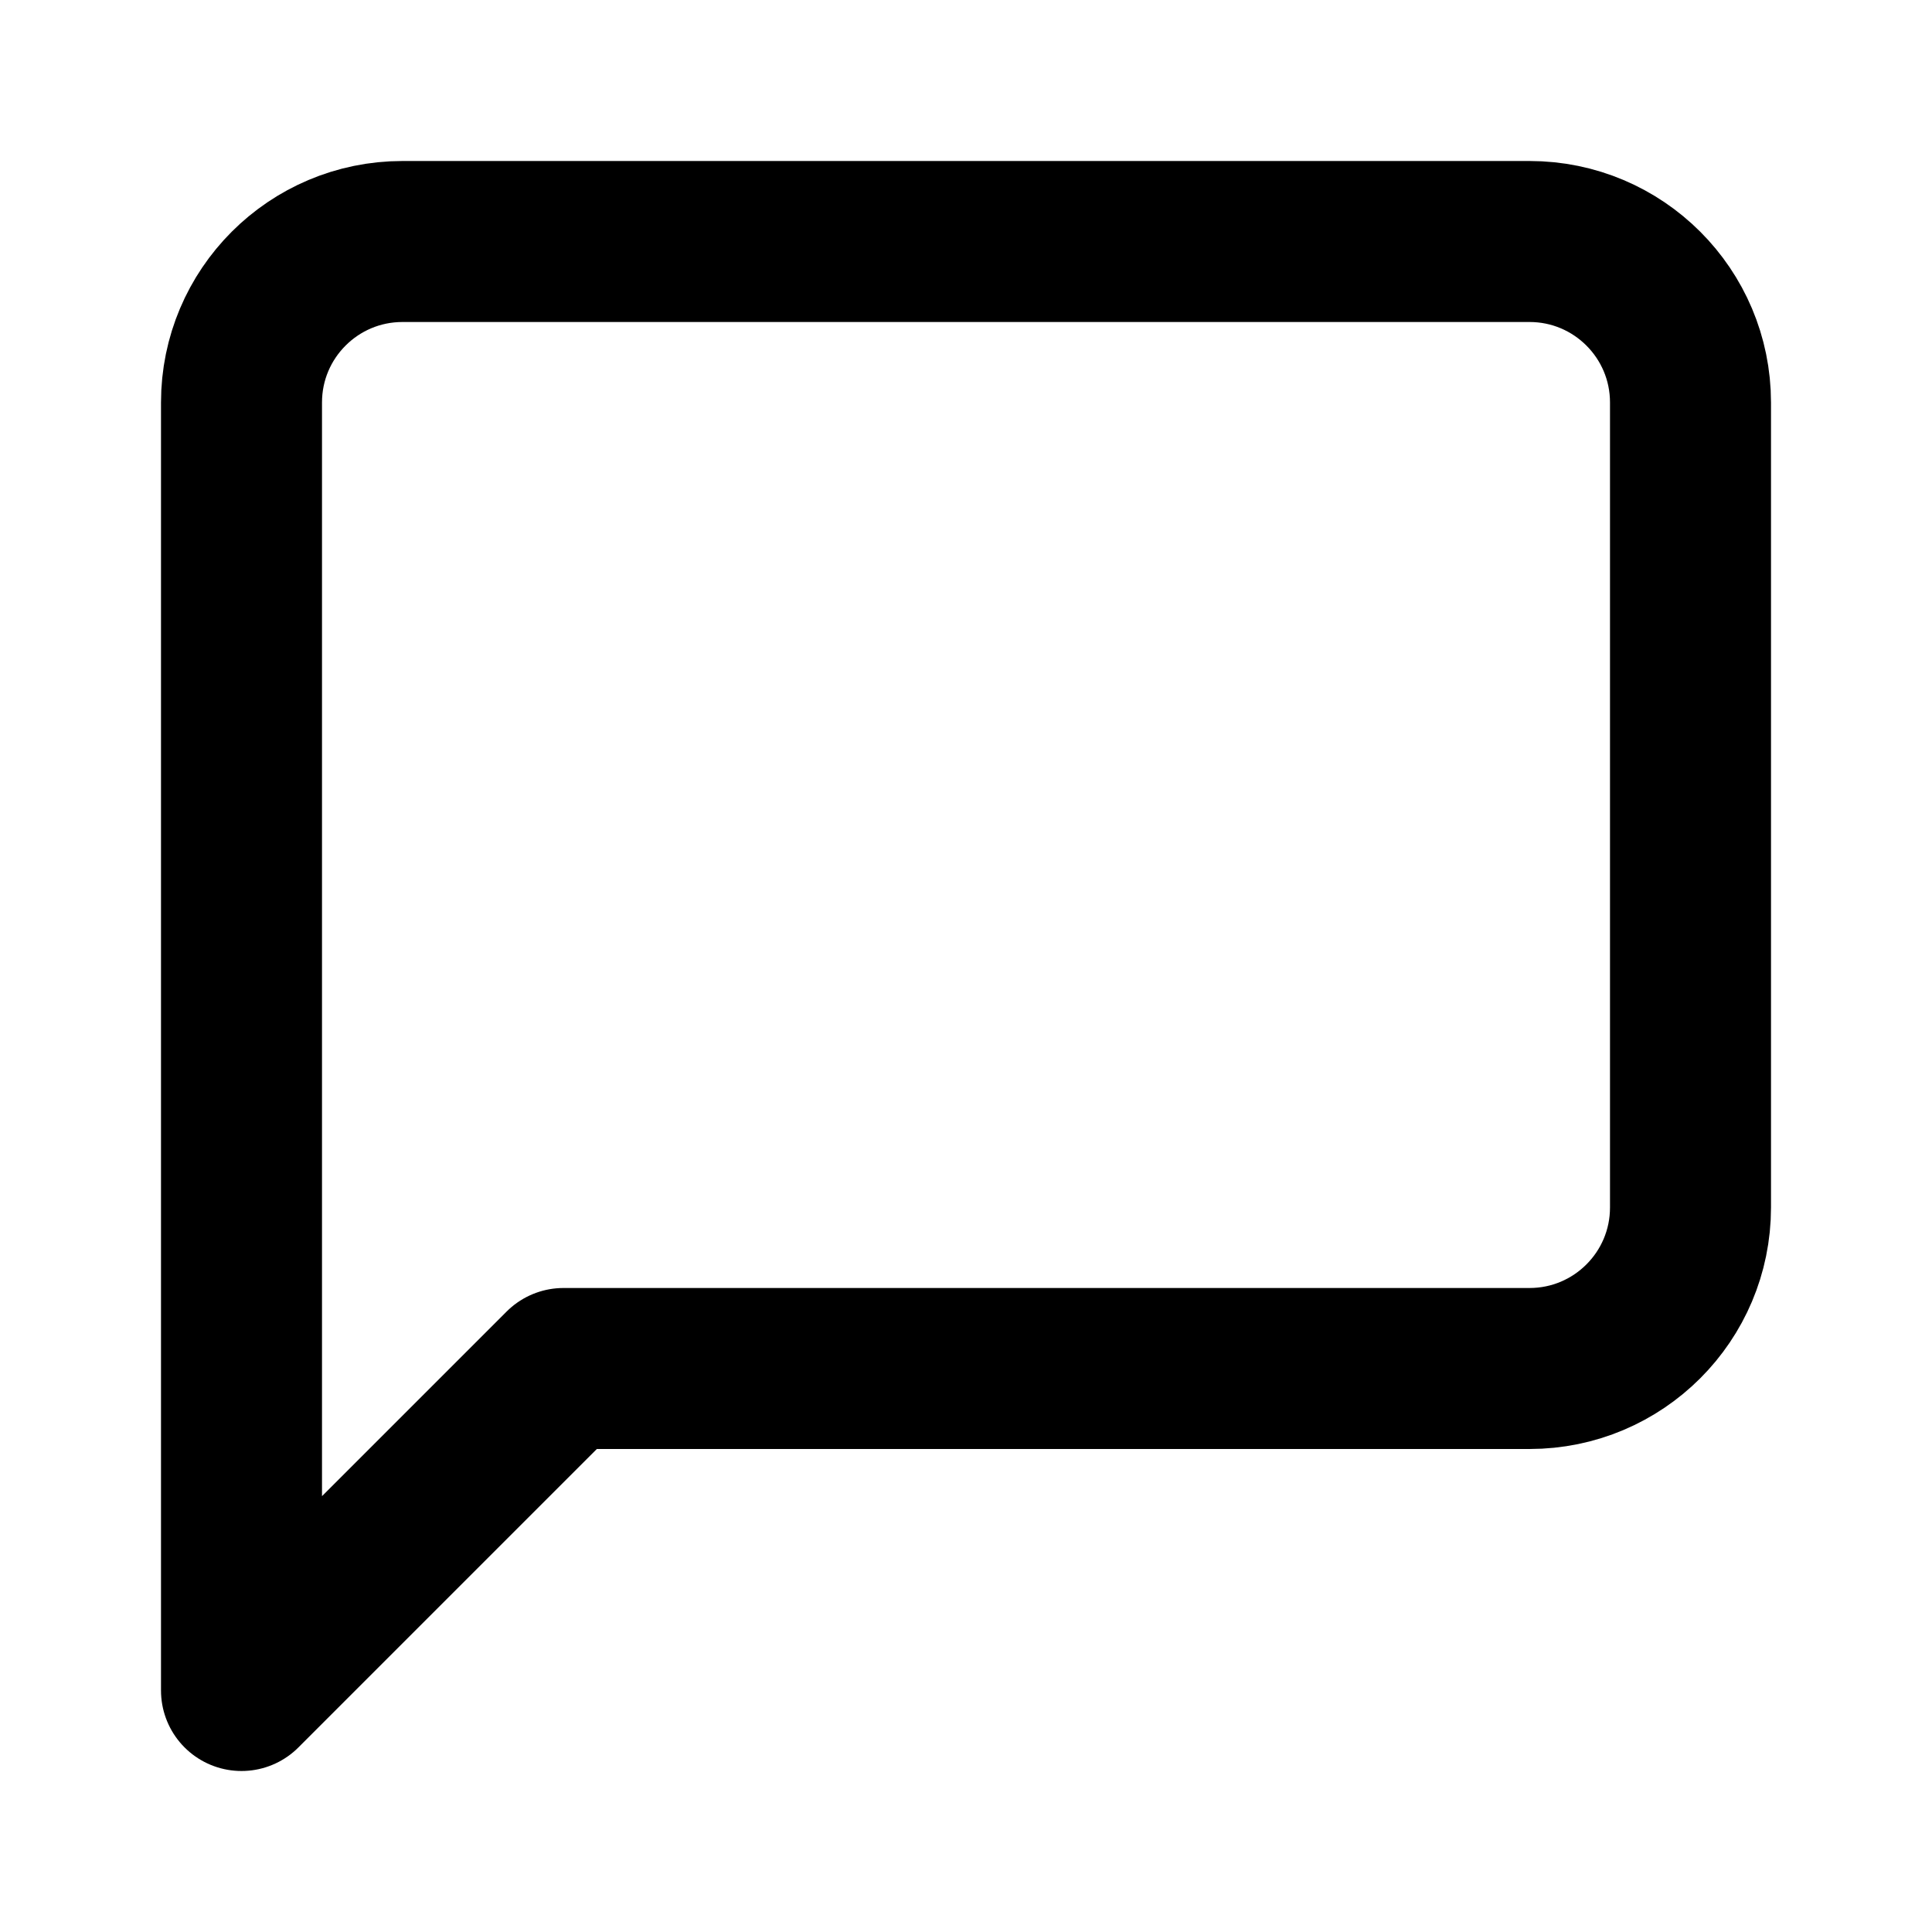
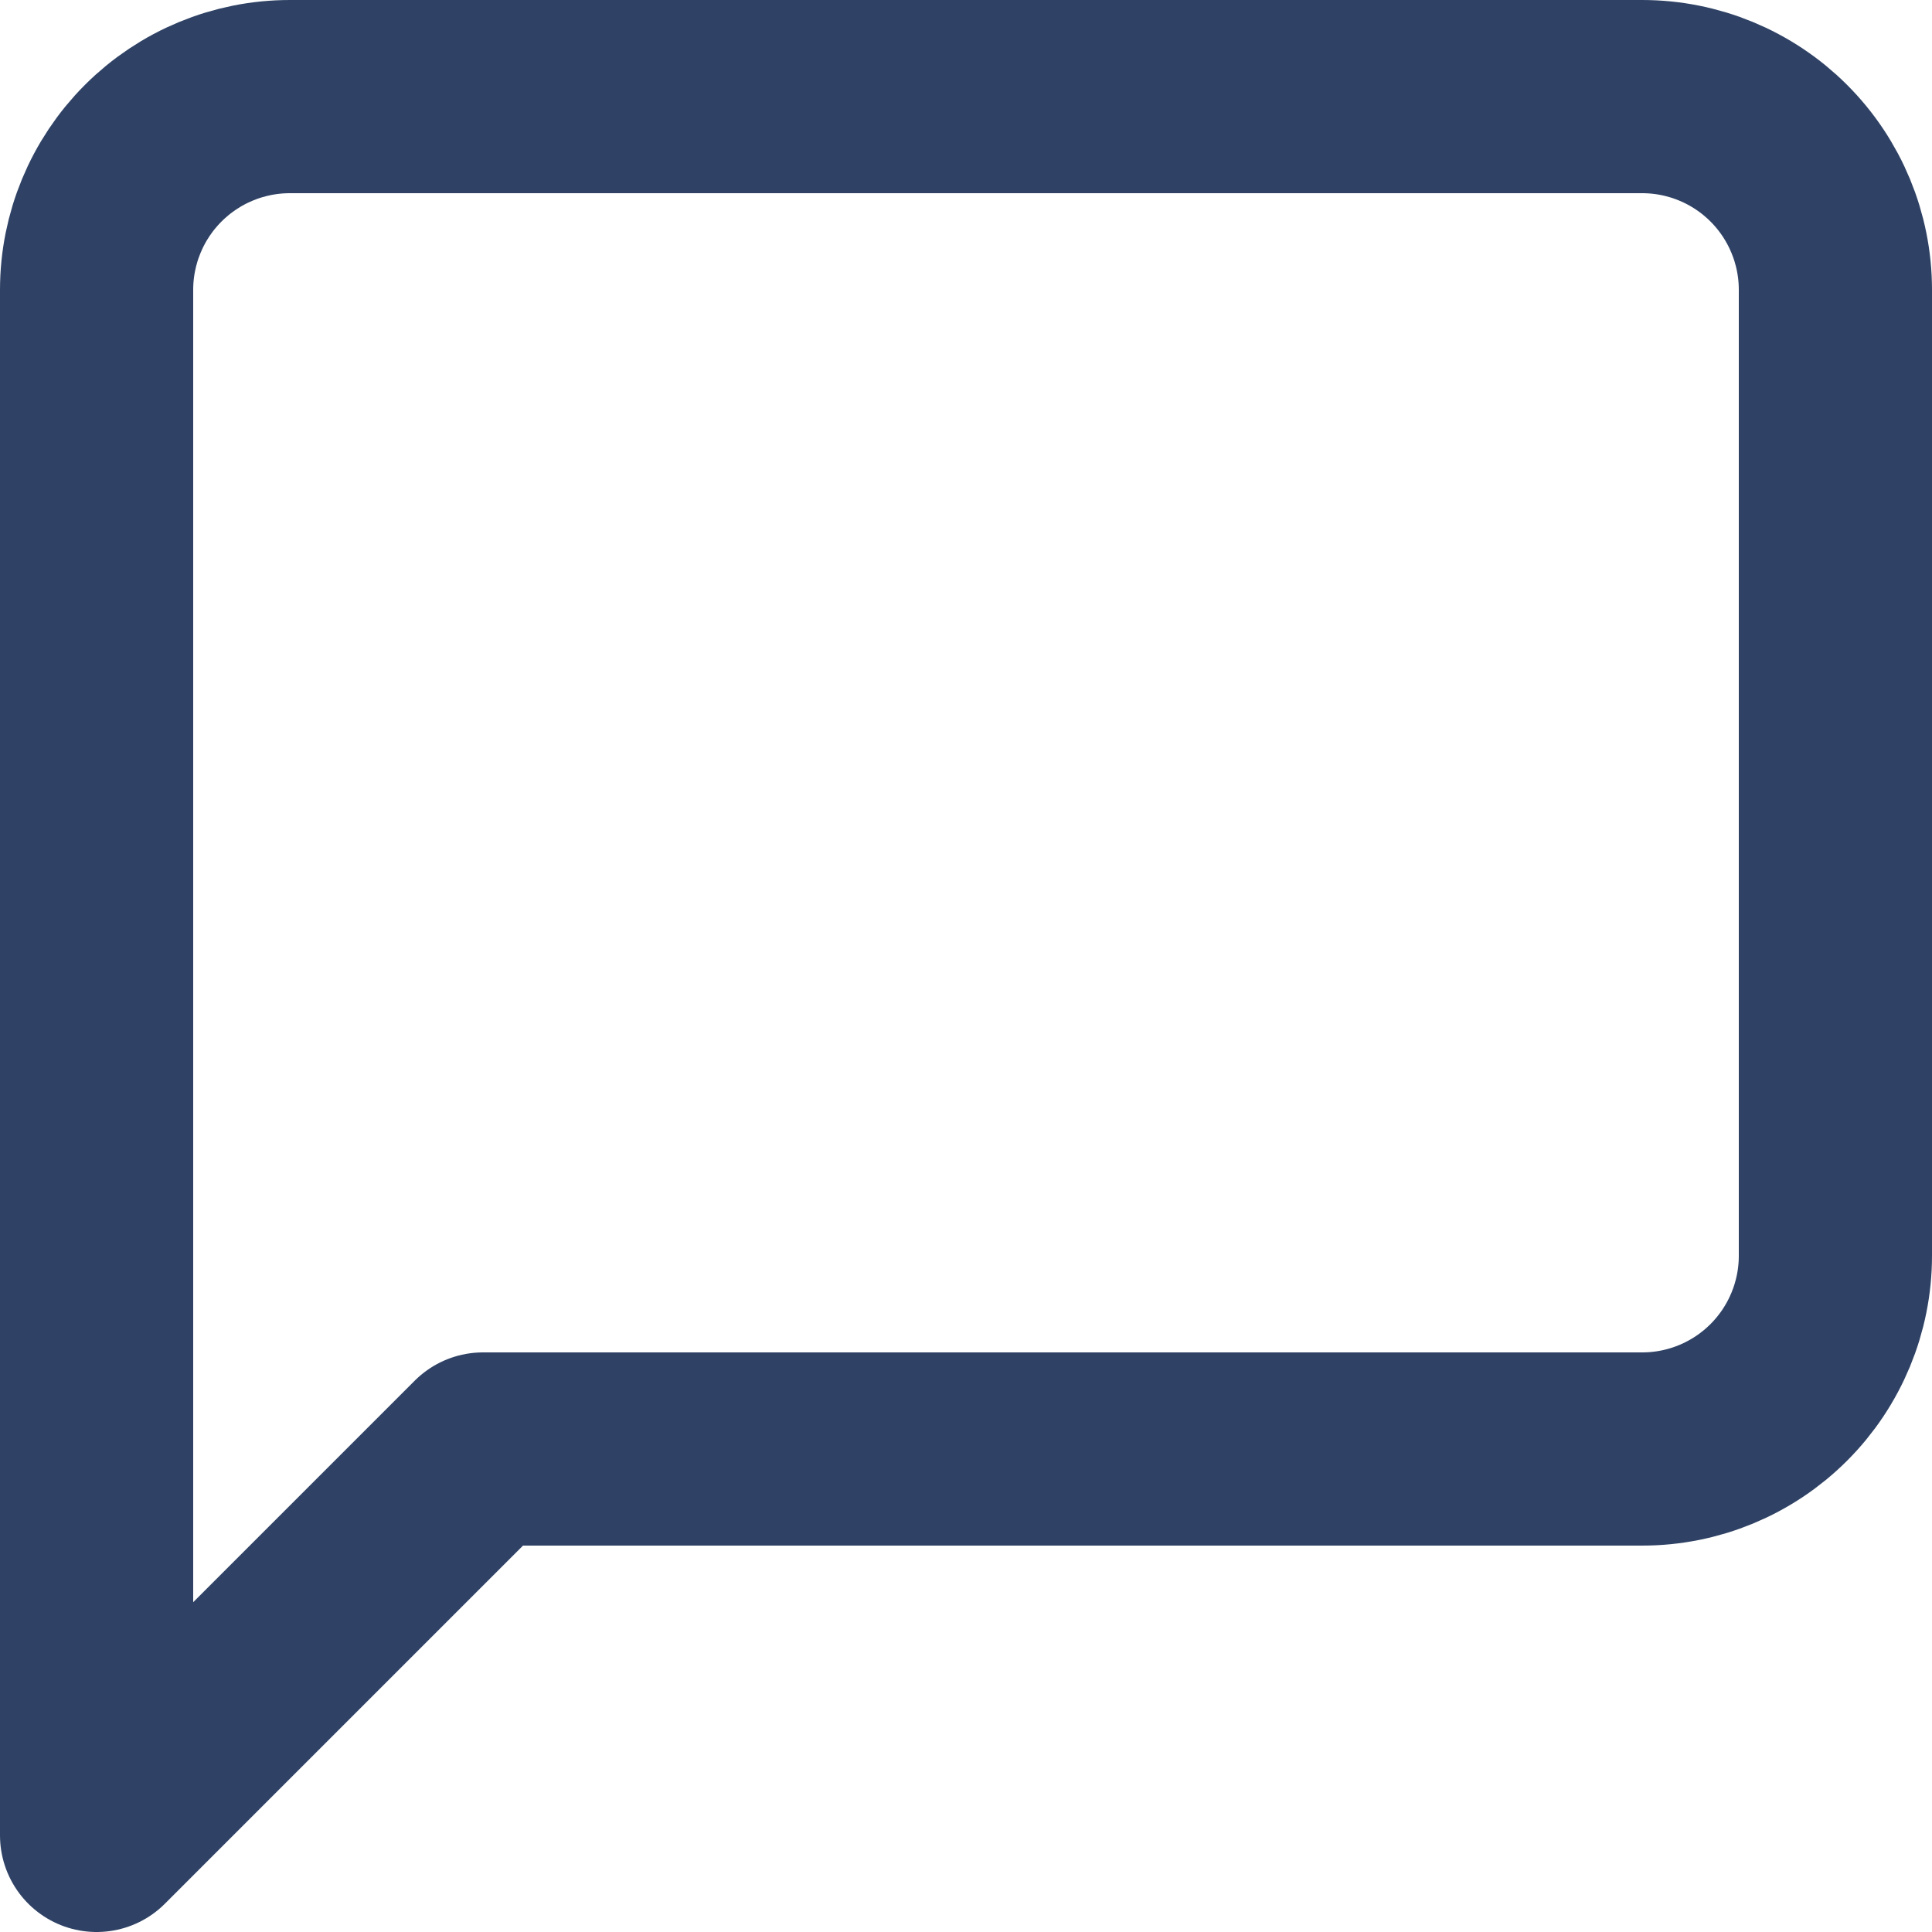
- <svg xmlns="http://www.w3.org/2000/svg" width="24" height="24" viewBox="0 0 24 24" fill="none" stroke="currentColor" stroke-width="2" stroke-linecap="round" stroke-linejoin="round" class="feather feather-message-square">
-   <path d="M21 15a2 2 0 0 1-2 2H7l-4 4V5a2 2 0 0 1 2-2h14a2 2 0 0 1 2 2z" />
+ <svg xmlns="http://www.w3.org/2000/svg" width="20" height="20" viewBox="0 0 20 20" fill="none">
+   <path d="M19 13C19 13.53 18.789 14.039 18.414 14.414C18.039 14.789 17.53 15 17 15H5L1 19V3C1 2.47 1.211 1.961 1.586 1.586C1.961 1.211 2.47 1 3 1H17C17.53 1 18.039 1.211 18.414 1.586C18.789 1.961 19 2.47 19 3V13Z" stroke="#2F4265" stroke-width="2" stroke-linecap="round" stroke-linejoin="round" />
</svg>
